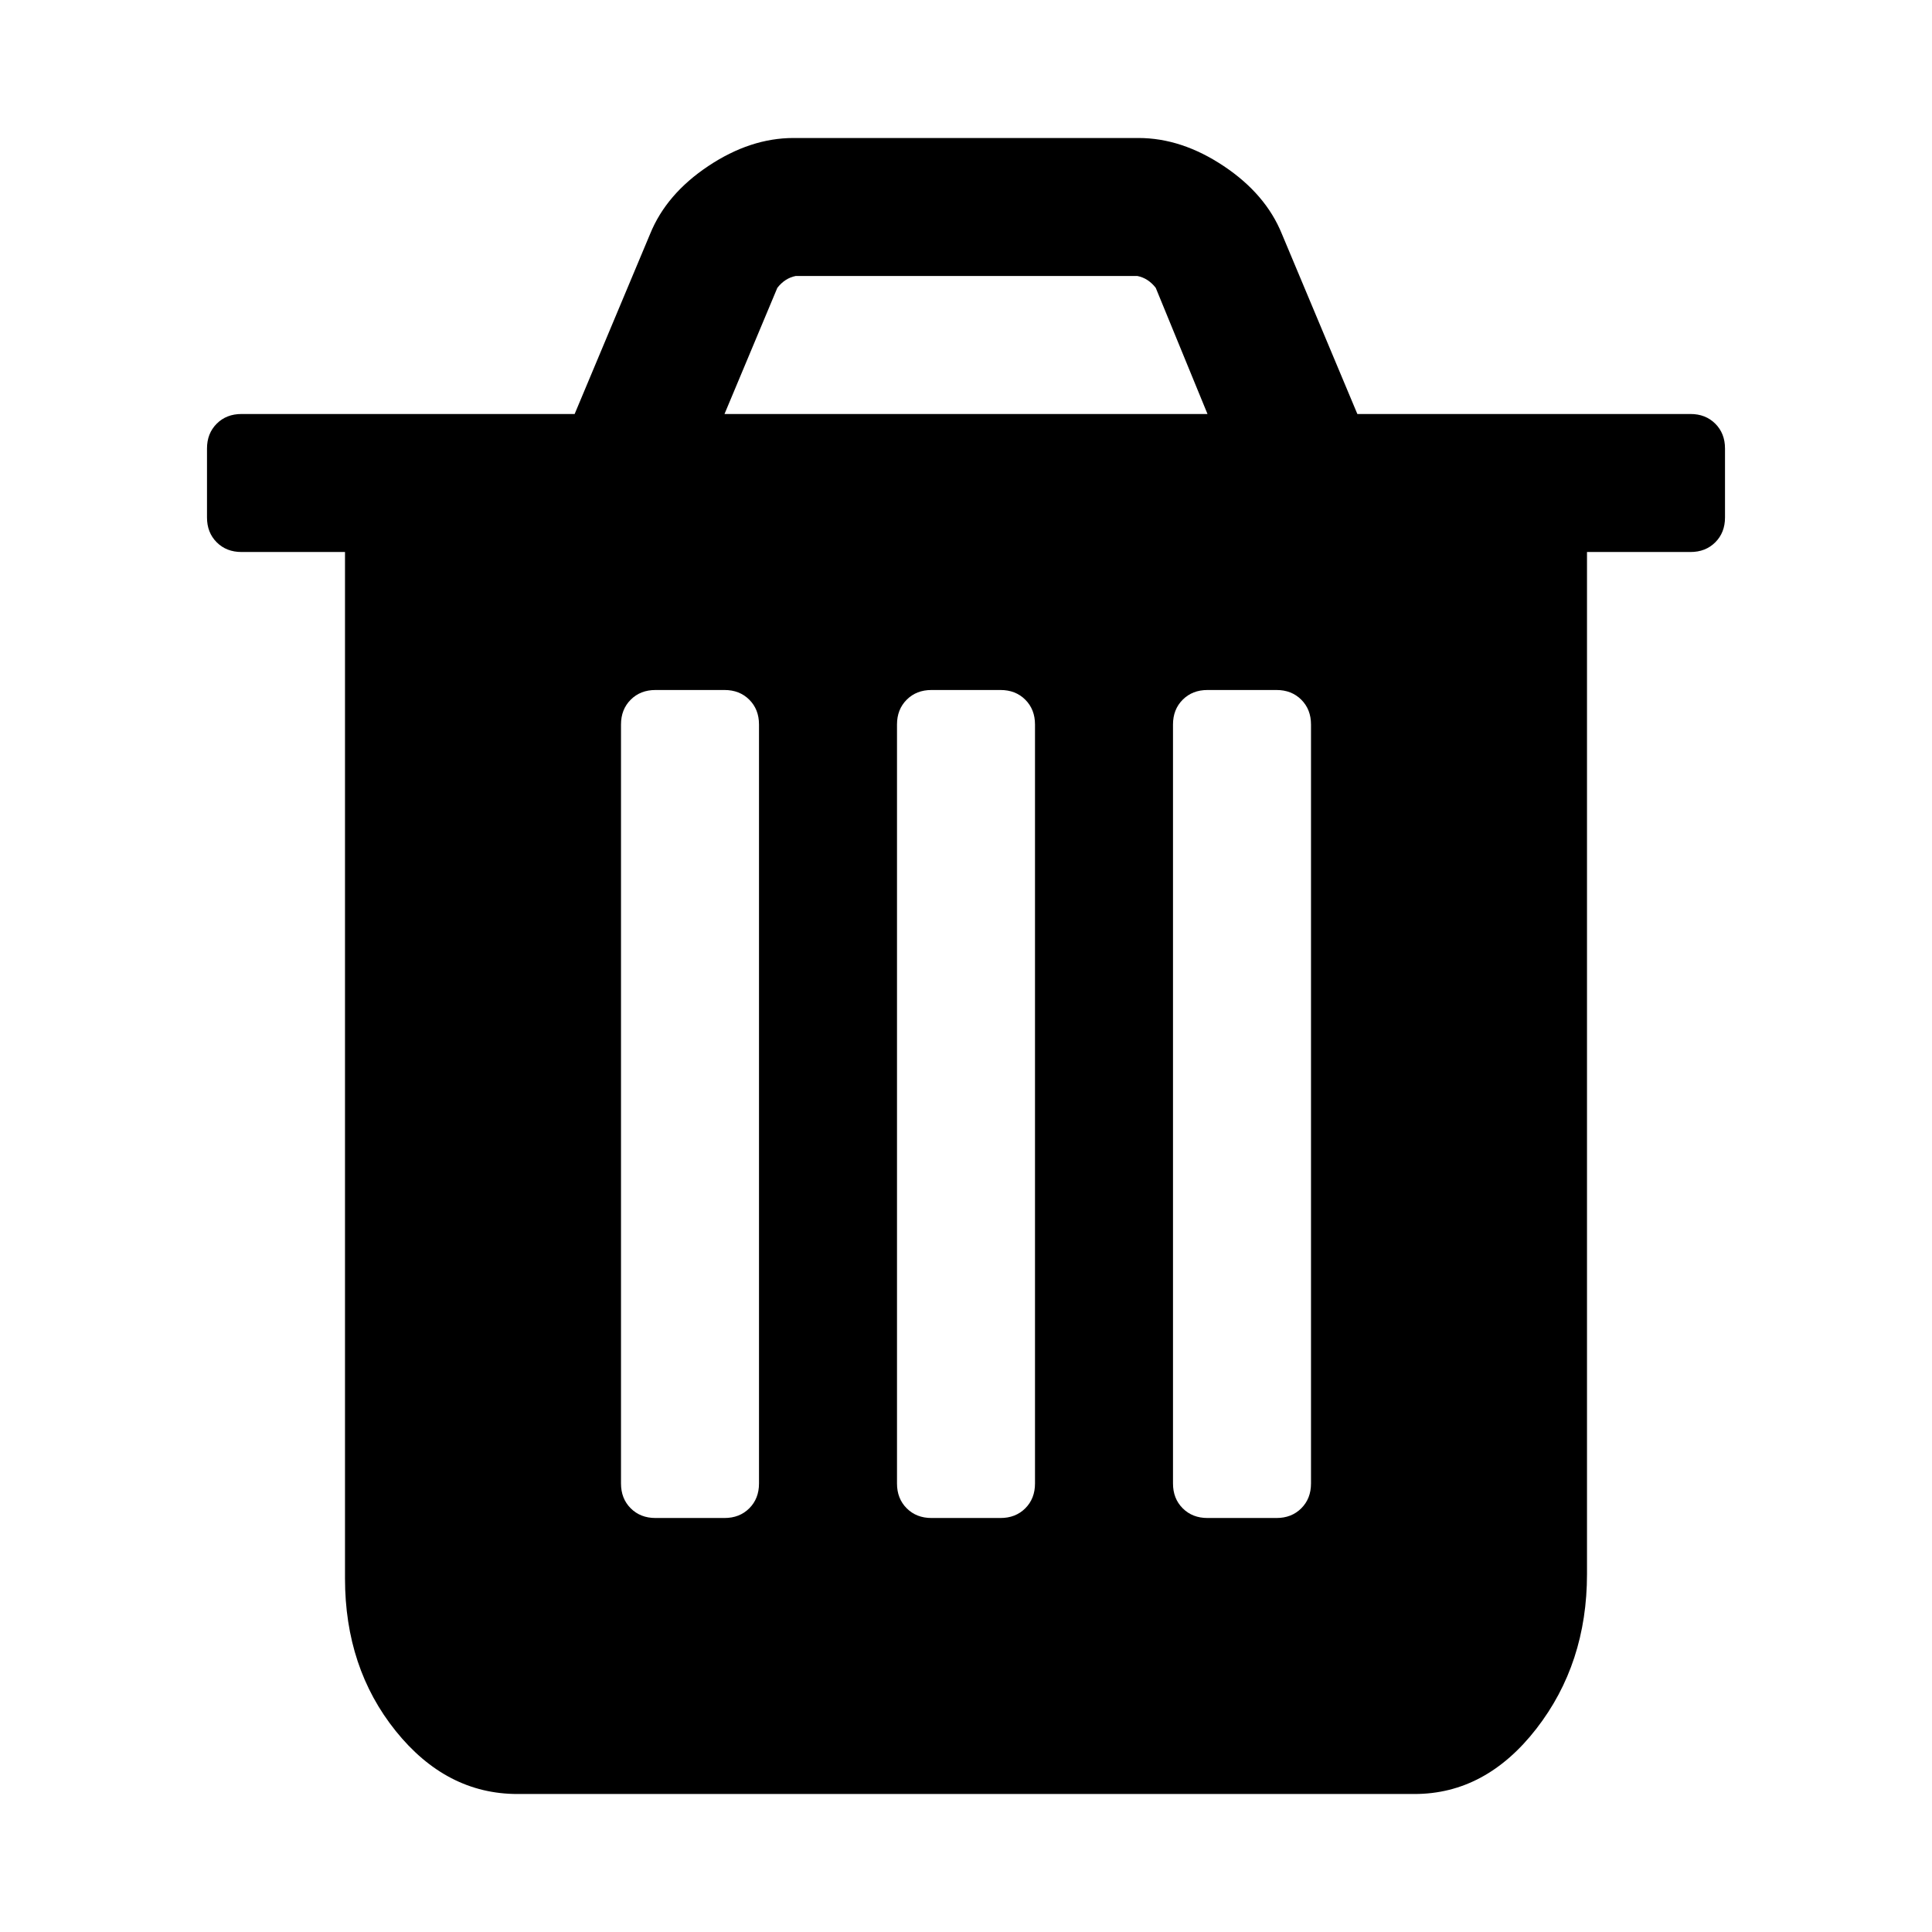
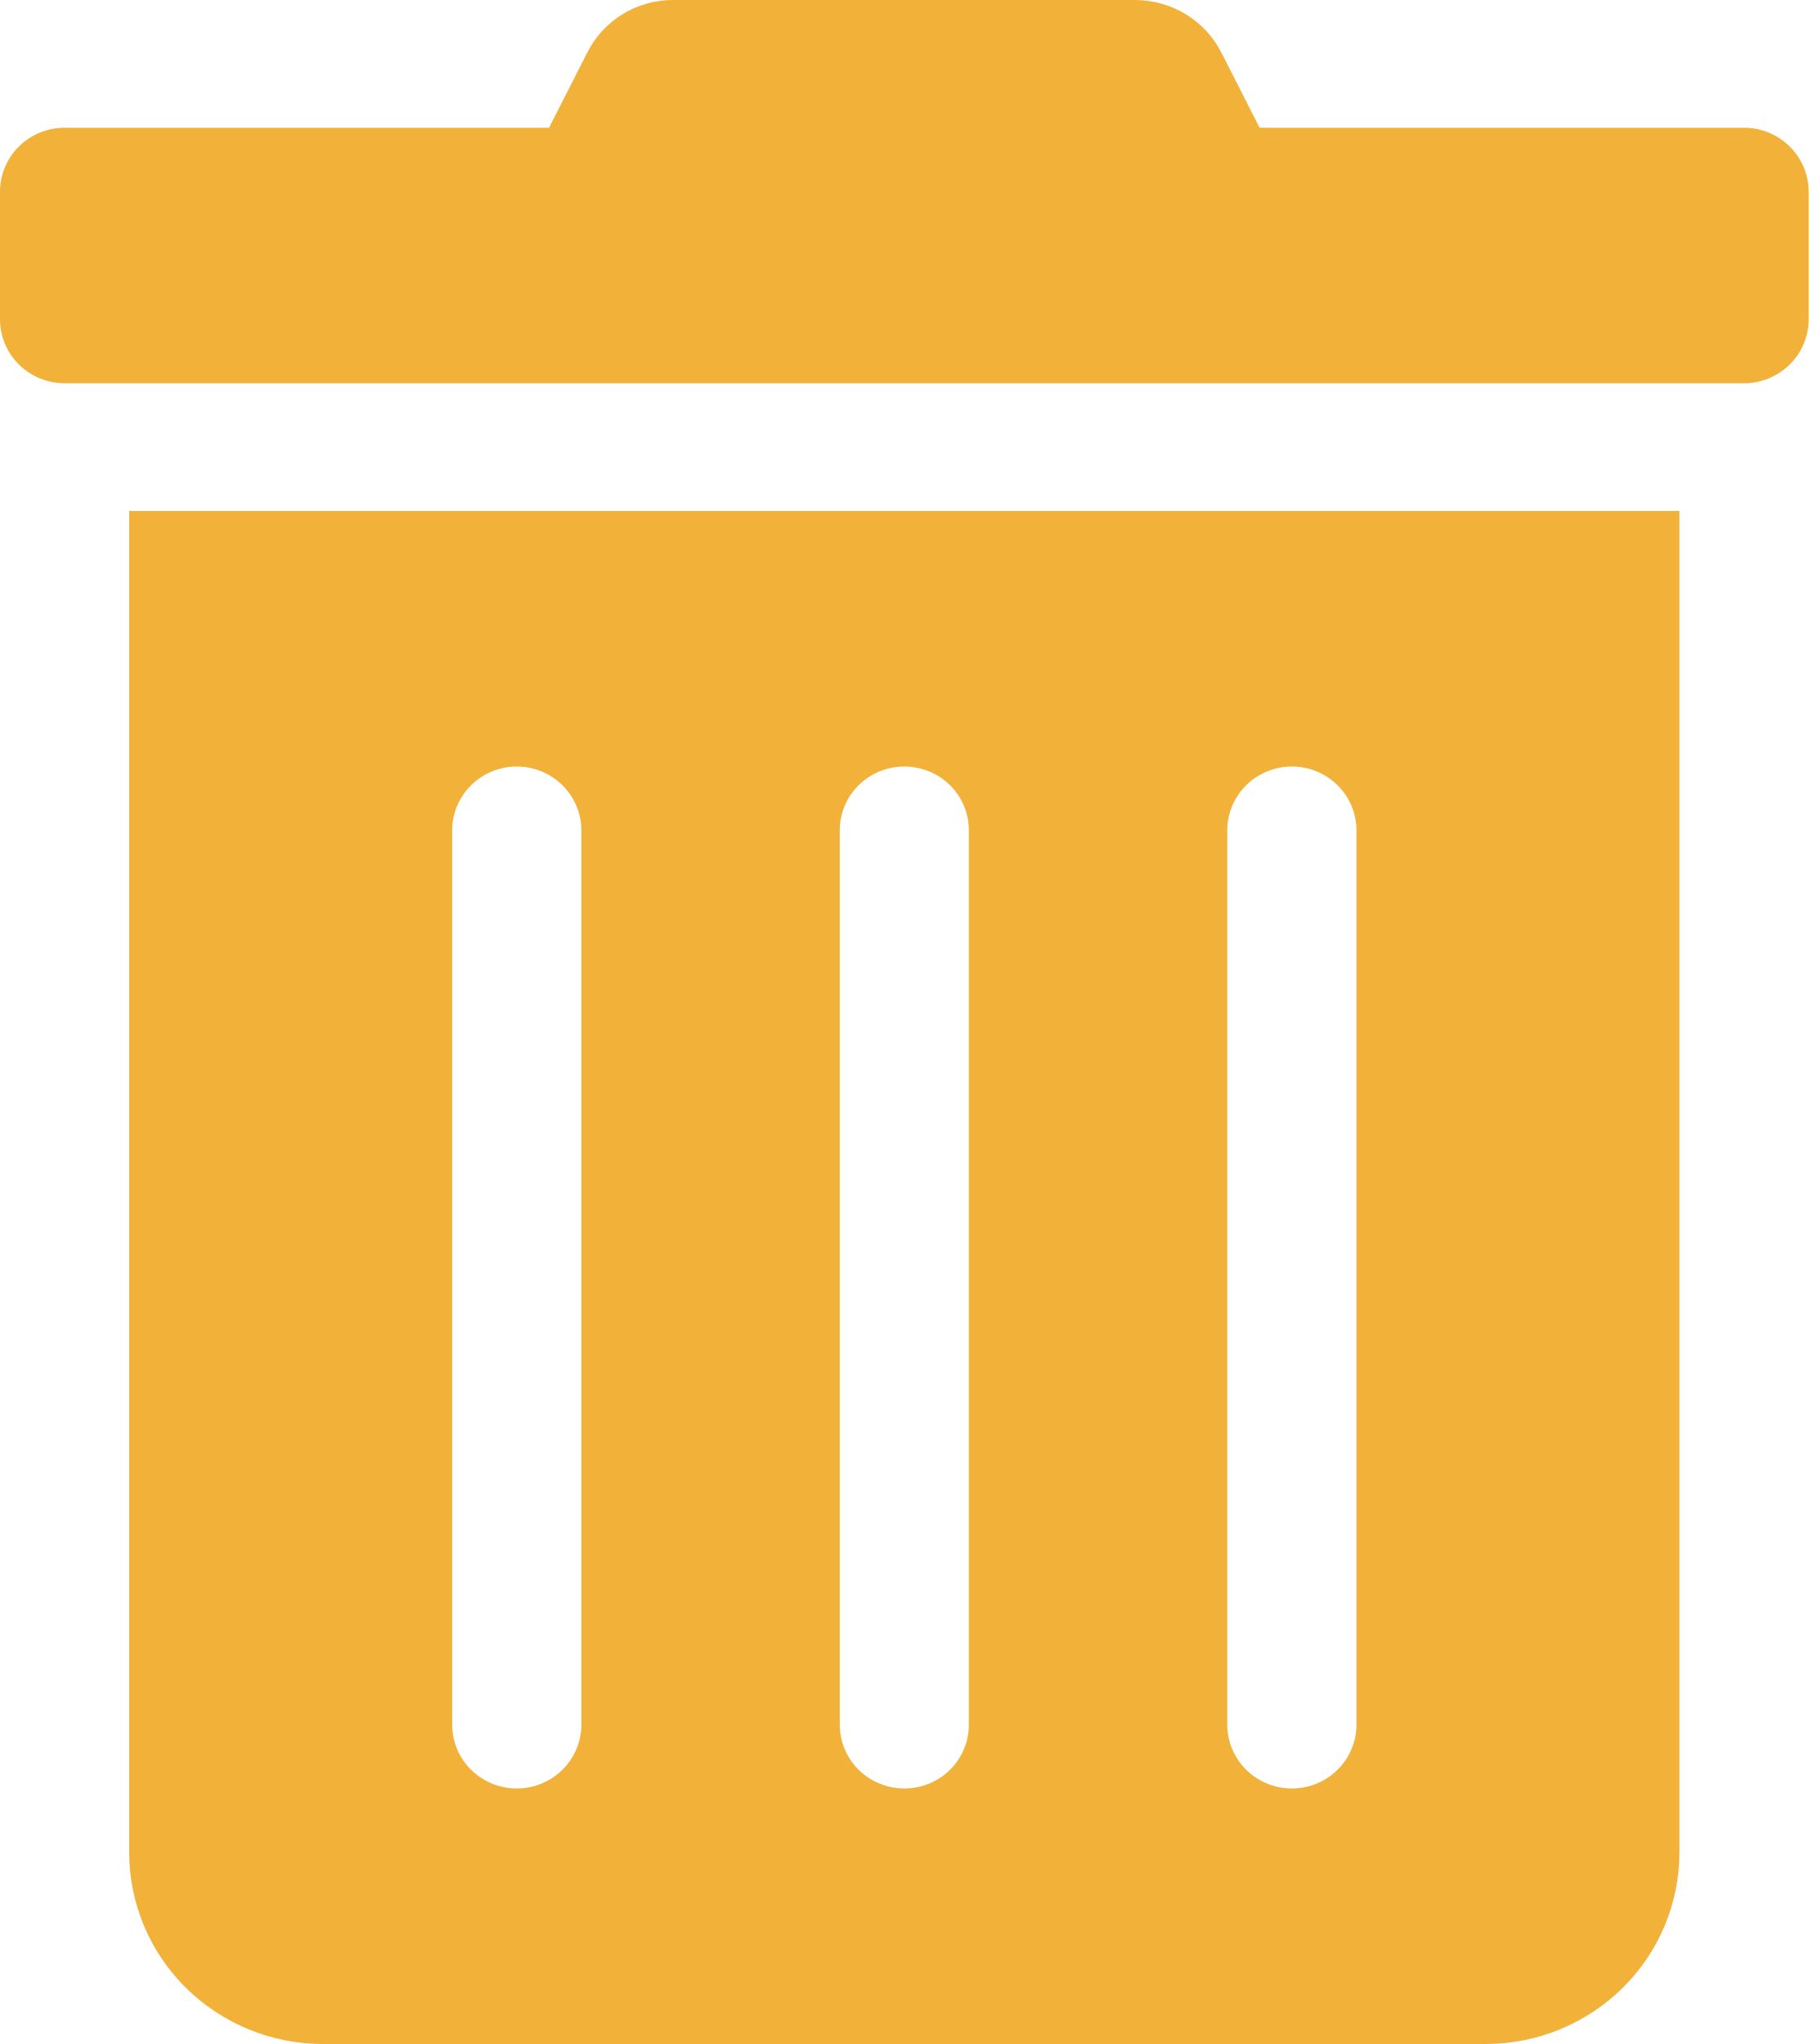
- <svg xmlns="http://www.w3.org/2000/svg" width="1792" height="1792" viewBox="0 0 1792 1792">
-   <path d="M704 1376v-704q0-14-9-23t-23-9h-64q-14 0-23 9t-9 23v704q0 14 9 23t23 9h64q14 0 23-9t9-23zm256 0v-704q0-14-9-23t-23-9h-64q-14 0-23 9t-9 23v704q0 14 9 23t23 9h64q14 0 23-9t9-23zm256 0v-704q0-14-9-23t-23-9h-64q-14 0-23 9t-9 23v704q0 14 9 23t23 9h64q14 0 23-9t9-23zm-544-992h448l-48-117q-7-9-17-11h-317q-10 2-17 11zm928 32v64q0 14-9 23t-23 9h-96v948q0 83-47 143.5t-113 60.5h-832q-66 0-113-58.5t-47-141.5v-952h-96q-14 0-23-9t-9-23v-64q0-14 9-23t23-9h309l70-167q15-37 54-63t79-26h320q40 0 79 26t54 63l70 167h309q14 0 23 9t9 23z" />
+ <svg xmlns="http://www.w3.org/2000/svg" width="23" height="26" viewBox="0 0 23 26" fill="none">
+   <path d="M1.643 23.562C1.643 24.209 1.902 24.829 2.365 25.286C2.827 25.743 3.454 26 4.107 26H18.893C19.546 26 20.173 25.743 20.635 25.286C21.098 24.829 21.357 24.209 21.357 23.562V6.5H1.643V23.562ZM15.607 10.562C15.607 10.347 15.694 10.14 15.848 9.988C16.002 9.836 16.211 9.75 16.429 9.75C16.646 9.75 16.855 9.836 17.009 9.988C17.163 10.14 17.25 10.347 17.25 10.562V21.938C17.25 22.153 17.163 22.36 17.009 22.512C16.855 22.664 16.646 22.75 16.429 22.75C16.211 22.75 16.002 22.664 15.848 22.512C15.694 22.36 15.607 22.153 15.607 21.938V10.562ZM10.679 10.562C10.679 10.347 10.765 10.14 10.919 9.988C11.073 9.836 11.282 9.75 11.5 9.75C11.718 9.75 11.927 9.836 12.081 9.988C12.235 10.14 12.321 10.347 12.321 10.562V21.938C12.321 22.153 12.235 22.36 12.081 22.512C11.927 22.664 11.718 22.75 11.5 22.75C11.282 22.75 11.073 22.664 10.919 22.512C10.765 22.36 10.679 22.153 10.679 21.938V10.562ZM5.75 10.562C5.75 10.347 5.837 10.14 5.991 9.988C6.145 9.836 6.354 9.75 6.571 9.75C6.789 9.75 6.998 9.836 7.152 9.988C7.306 10.14 7.393 10.347 7.393 10.562V21.938C7.393 22.153 7.306 22.36 7.152 22.512C6.998 22.664 6.789 22.75 6.571 22.75C6.354 22.75 6.145 22.664 5.991 22.512C5.837 22.36 5.75 22.153 5.75 21.938V10.562ZM22.179 1.625H16.018L15.535 0.675C15.433 0.472 15.276 0.302 15.081 0.182C14.886 0.063 14.661 -0 14.431 8.90333e-06H8.563C8.335 -0.001 8.11 0.062 7.916 0.181C7.722 0.301 7.565 0.472 7.465 0.675L6.982 1.625H0.821C0.604 1.625 0.395 1.711 0.241 1.863C0.087 2.015 0 2.222 0 2.438L0 4.063C0 4.278 0.087 4.485 0.241 4.637C0.395 4.789 0.604 4.875 0.821 4.875H22.179C22.396 4.875 22.605 4.789 22.759 4.637C22.913 4.485 23 4.278 23 4.063V2.438C23 2.222 22.913 2.015 22.759 1.863C22.605 1.711 22.396 1.625 22.179 1.625Z" fill="#F2B138" />
</svg>
